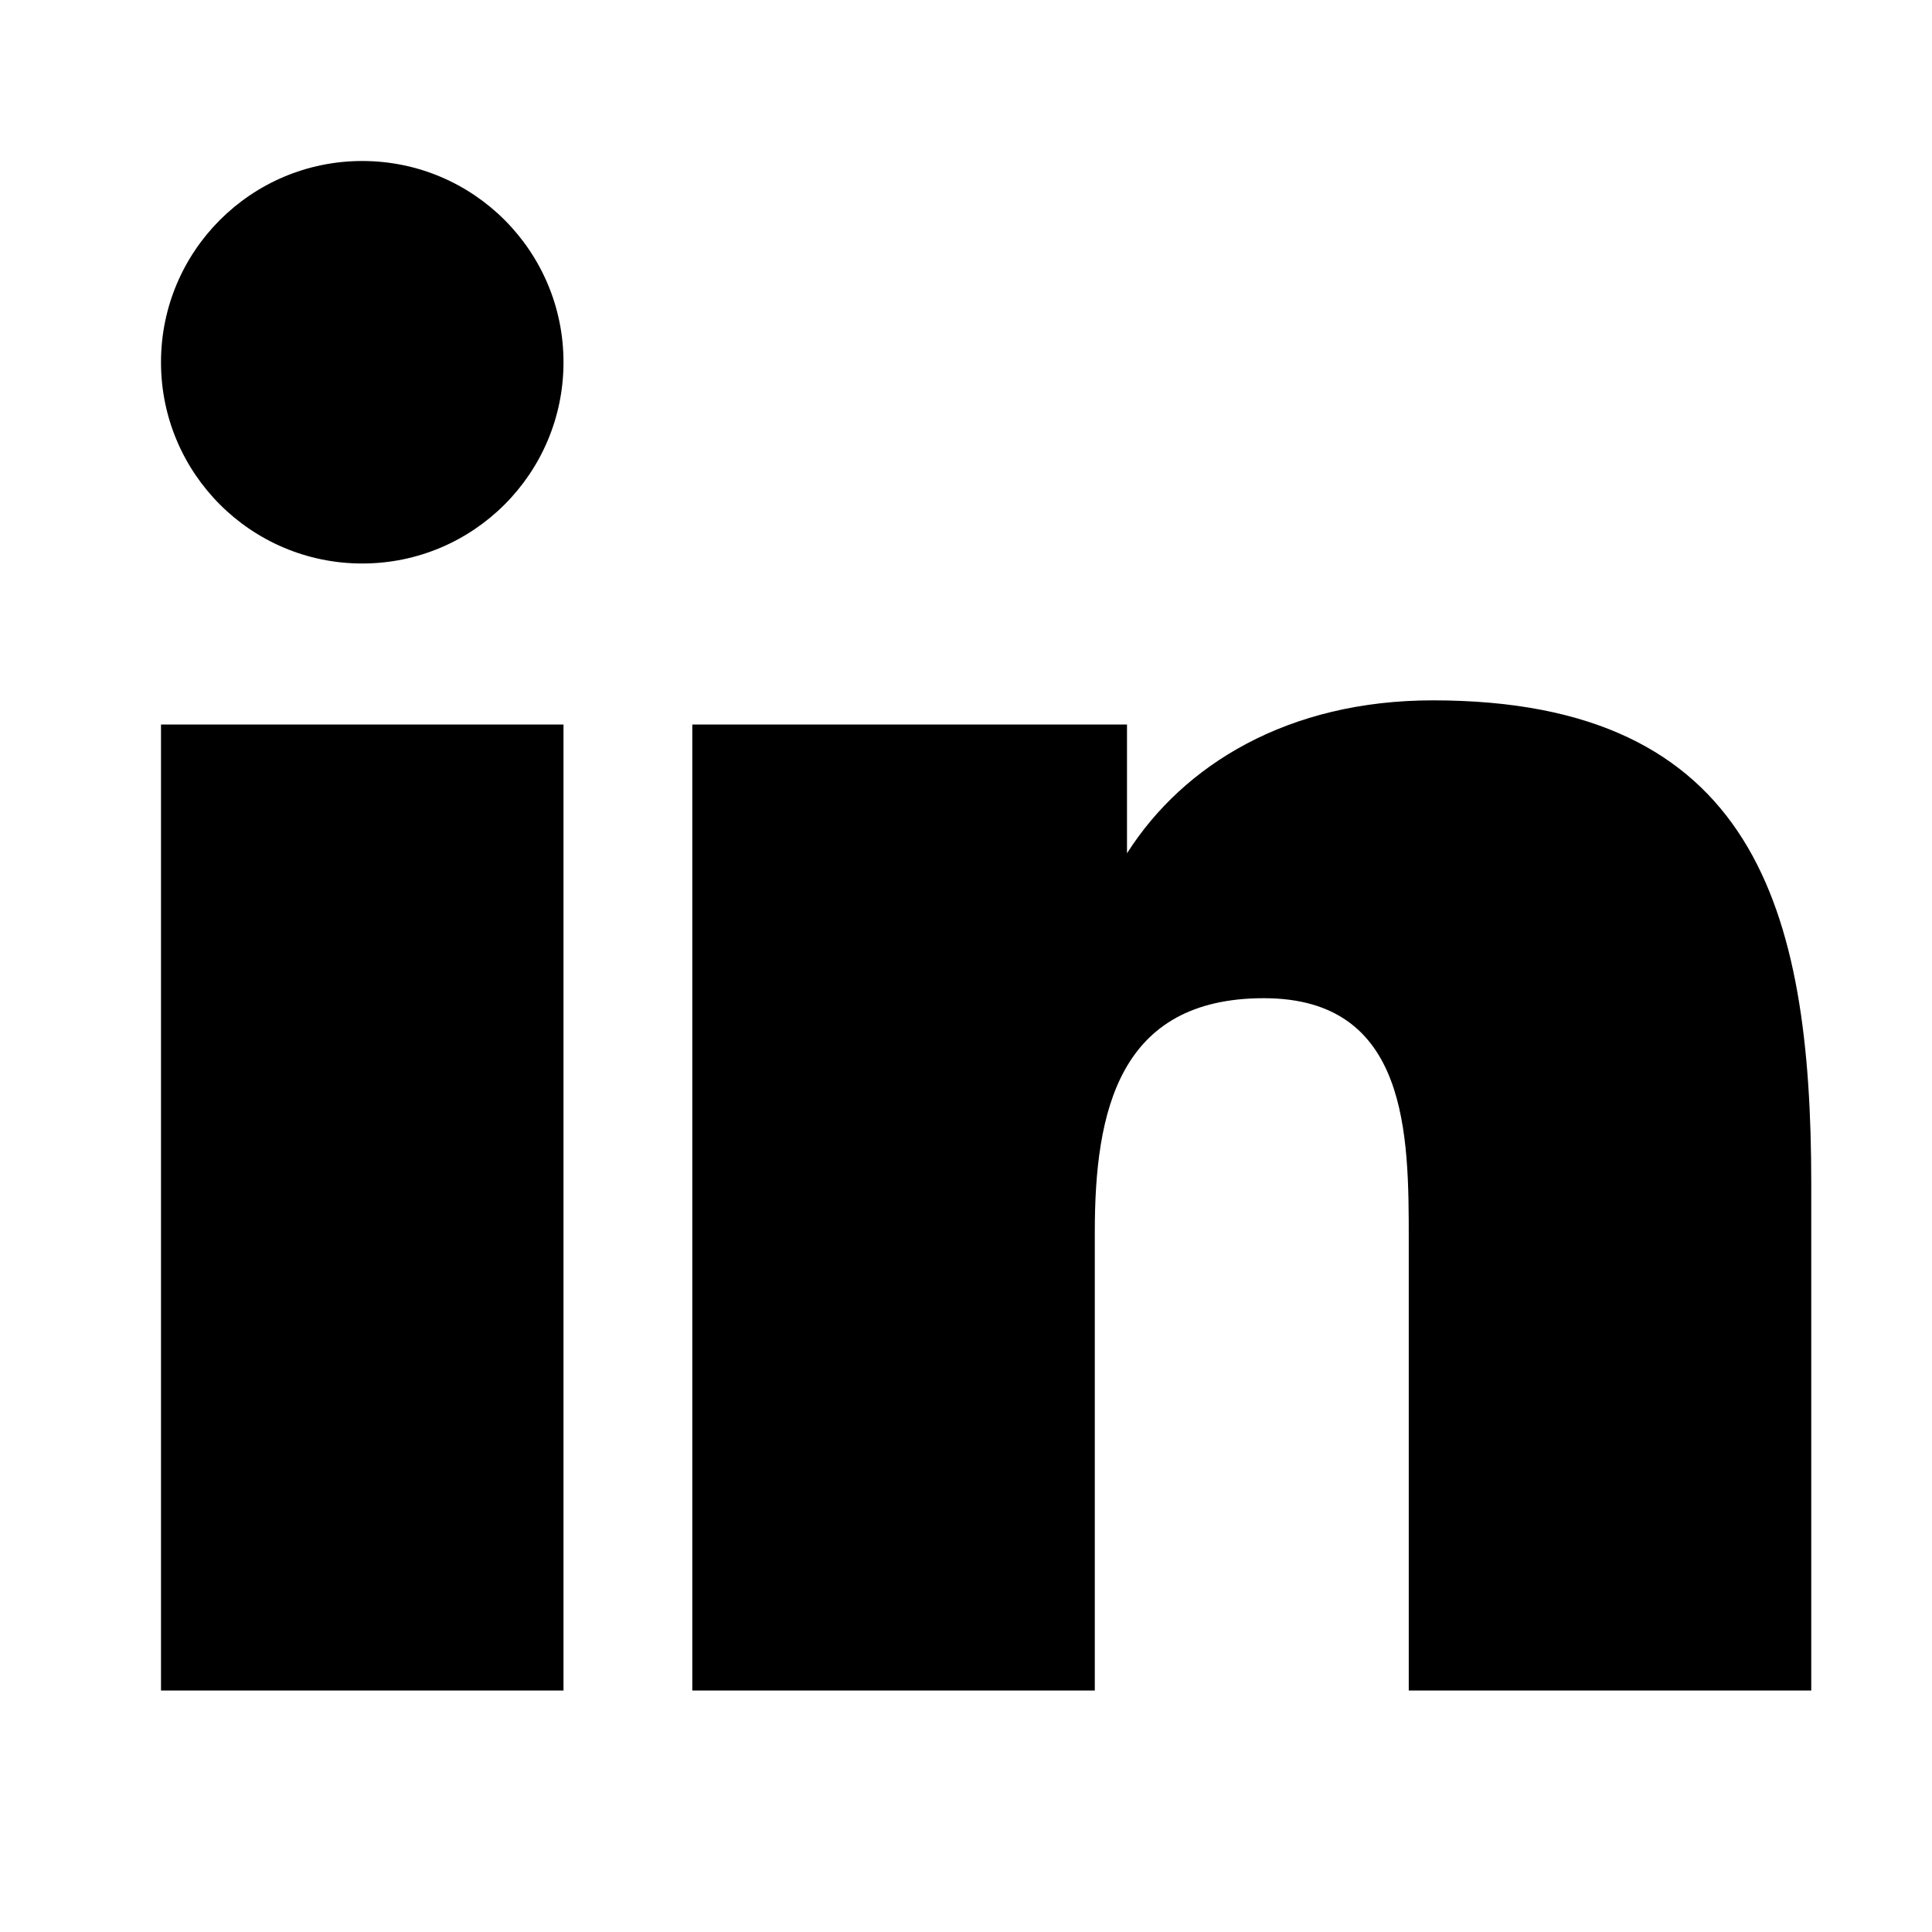
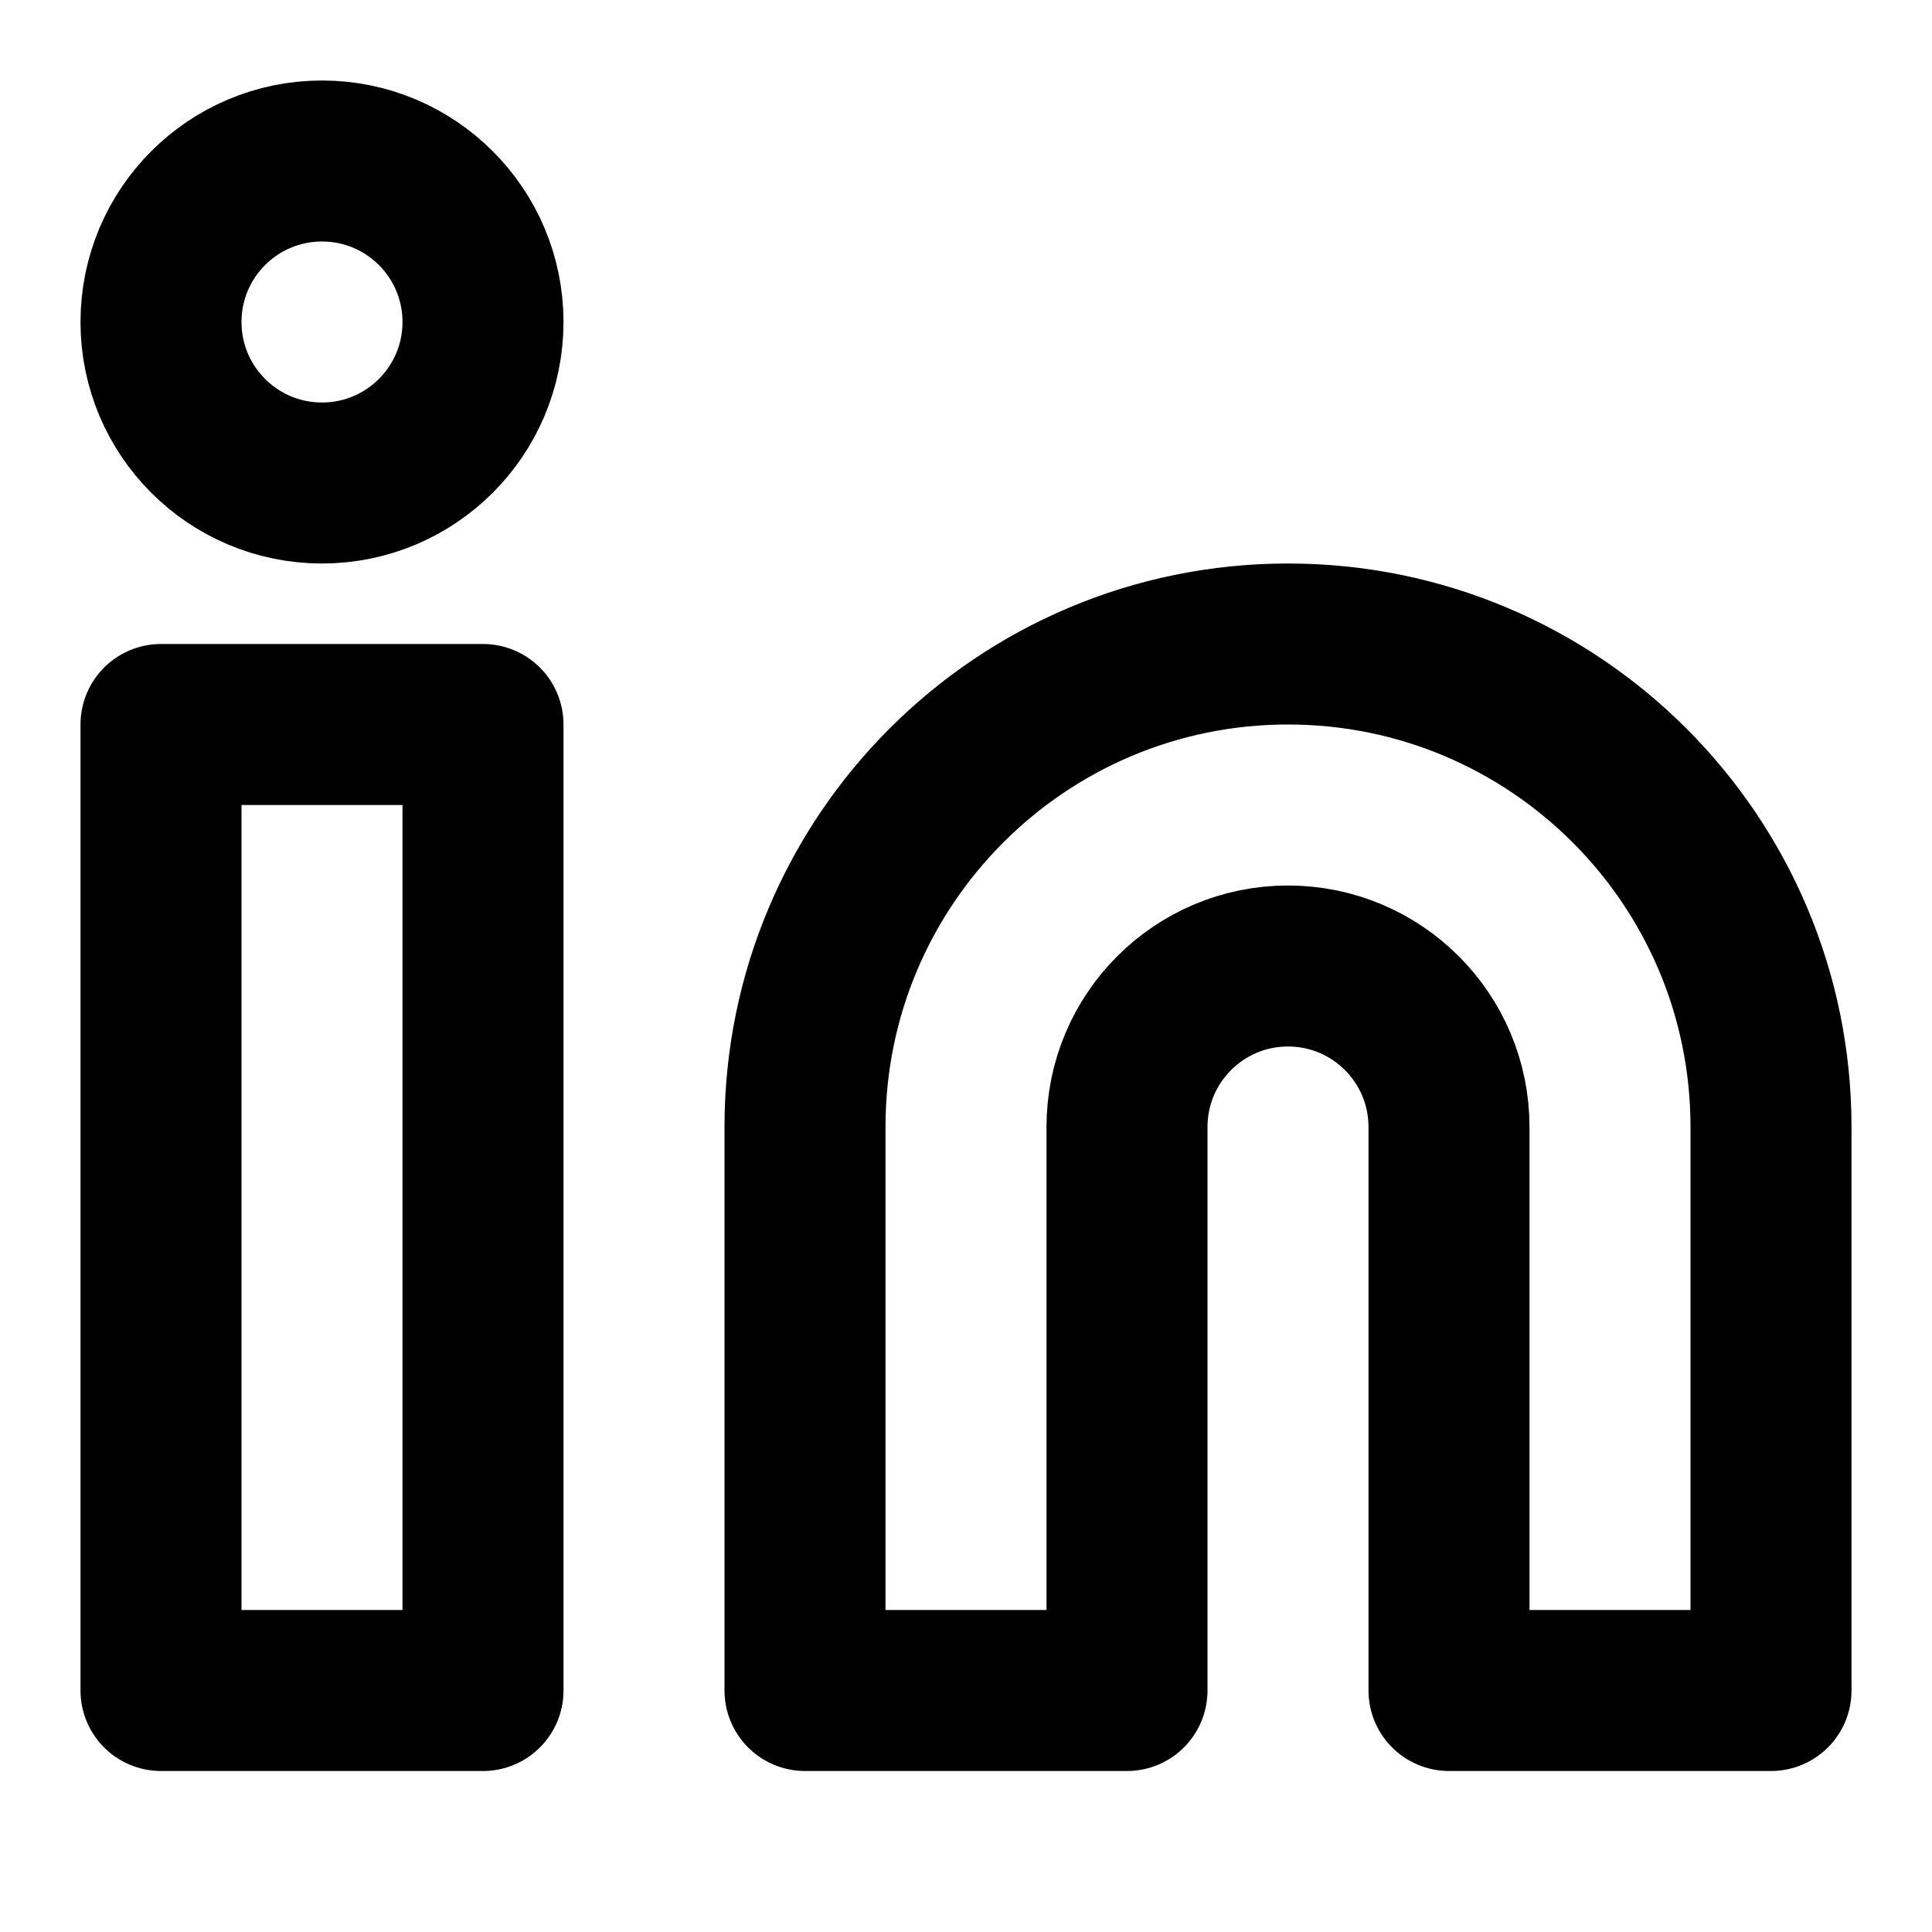
- <svg xmlns="http://www.w3.org/2000/svg" width="24" height="24" viewBox="0 0 24 24" fill="#000000">
-   <circle cx="4.5" cy="4.5" r="2.5" />
-   <path d="M2 9h5v12H2V9zm7.5 0H14v1.6c.7-1.1 2-1.9 3.8-1.9 4 0 4.7 2.6 4.7 6v6.3h-5v-5.6c0-1.3 0-3-1.8-3s-2.1 1.4-2.1 2.9v5.7h-5V9z" />
+ <svg xmlns="http://www.w3.org/2000/svg" width="24" height="24" viewBox="0 0 24 24" fill="none" stroke="#000000" stroke-width="2" stroke-linecap="round" stroke-linejoin="round">
+   <path d="M16 8a6 6 0 0 1 6 6v7h-4v-7a2 2 0 0 0-2-2 2 2 0 0 0-2 2v7h-4v-7a6 6 0 0 1 6-6z" />
+   <rect x="2" y="9" width="4" height="12" />
+   <circle cx="4" cy="4" r="2" />
</svg>
